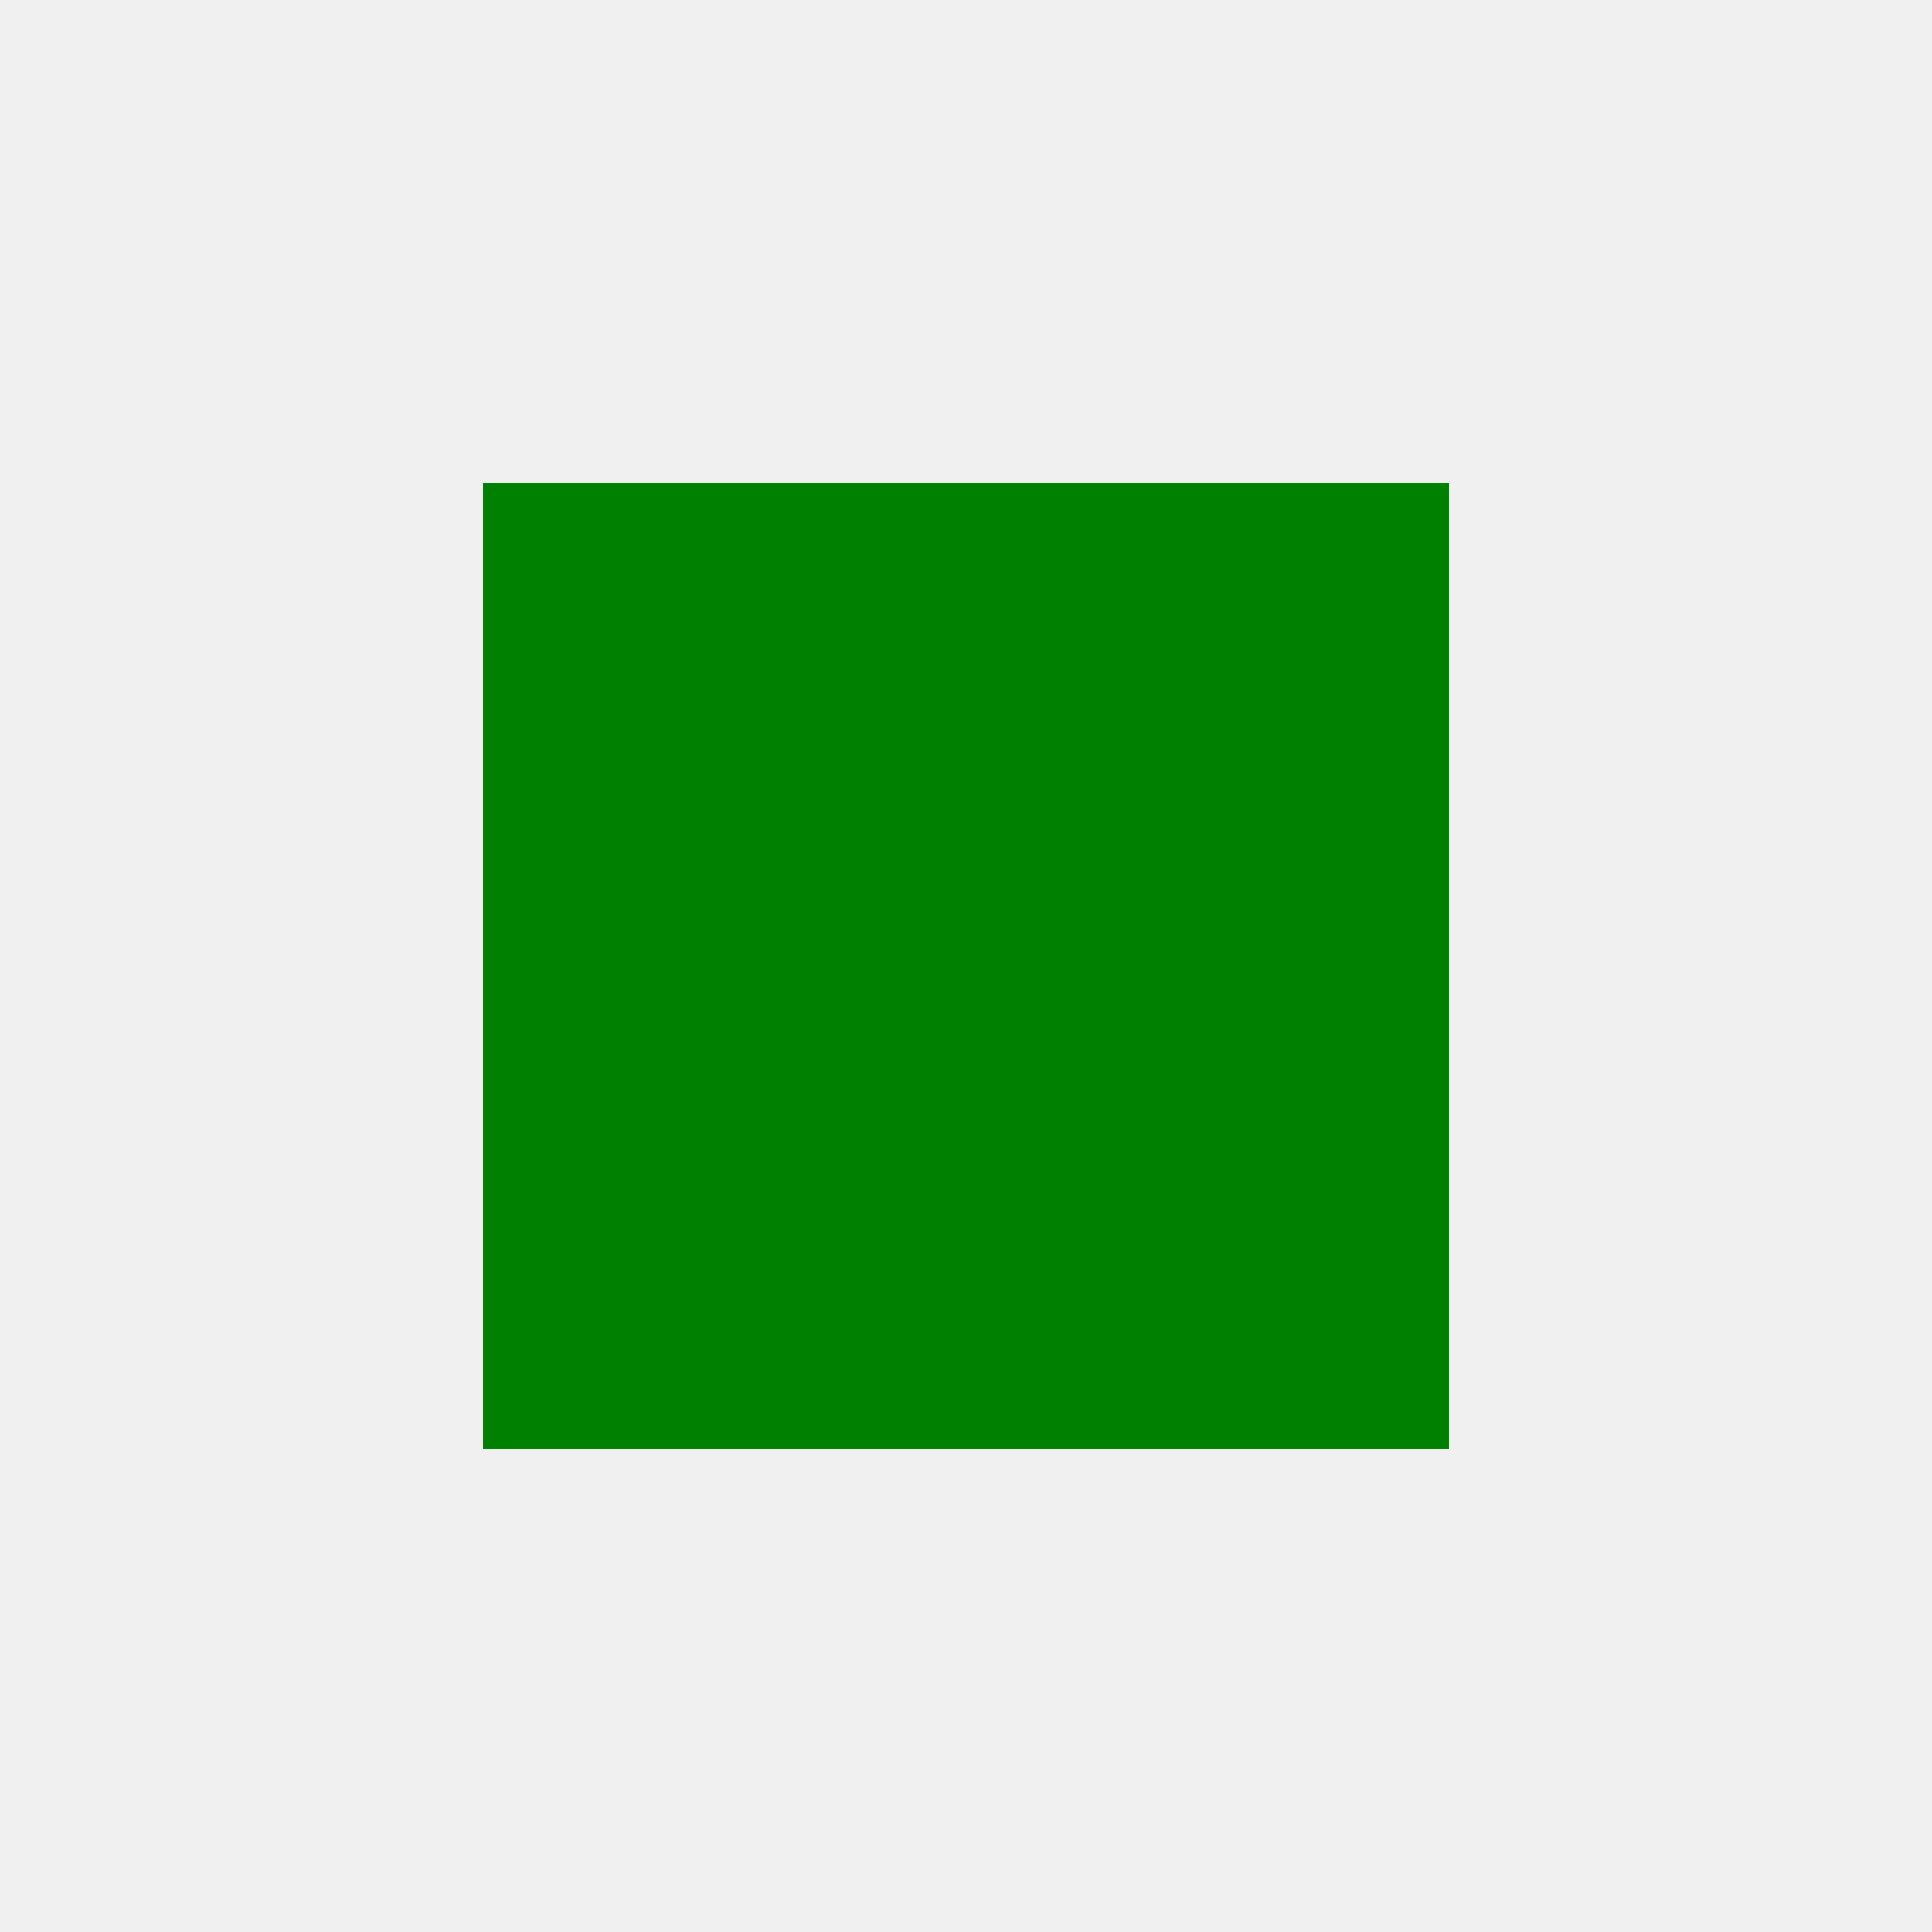
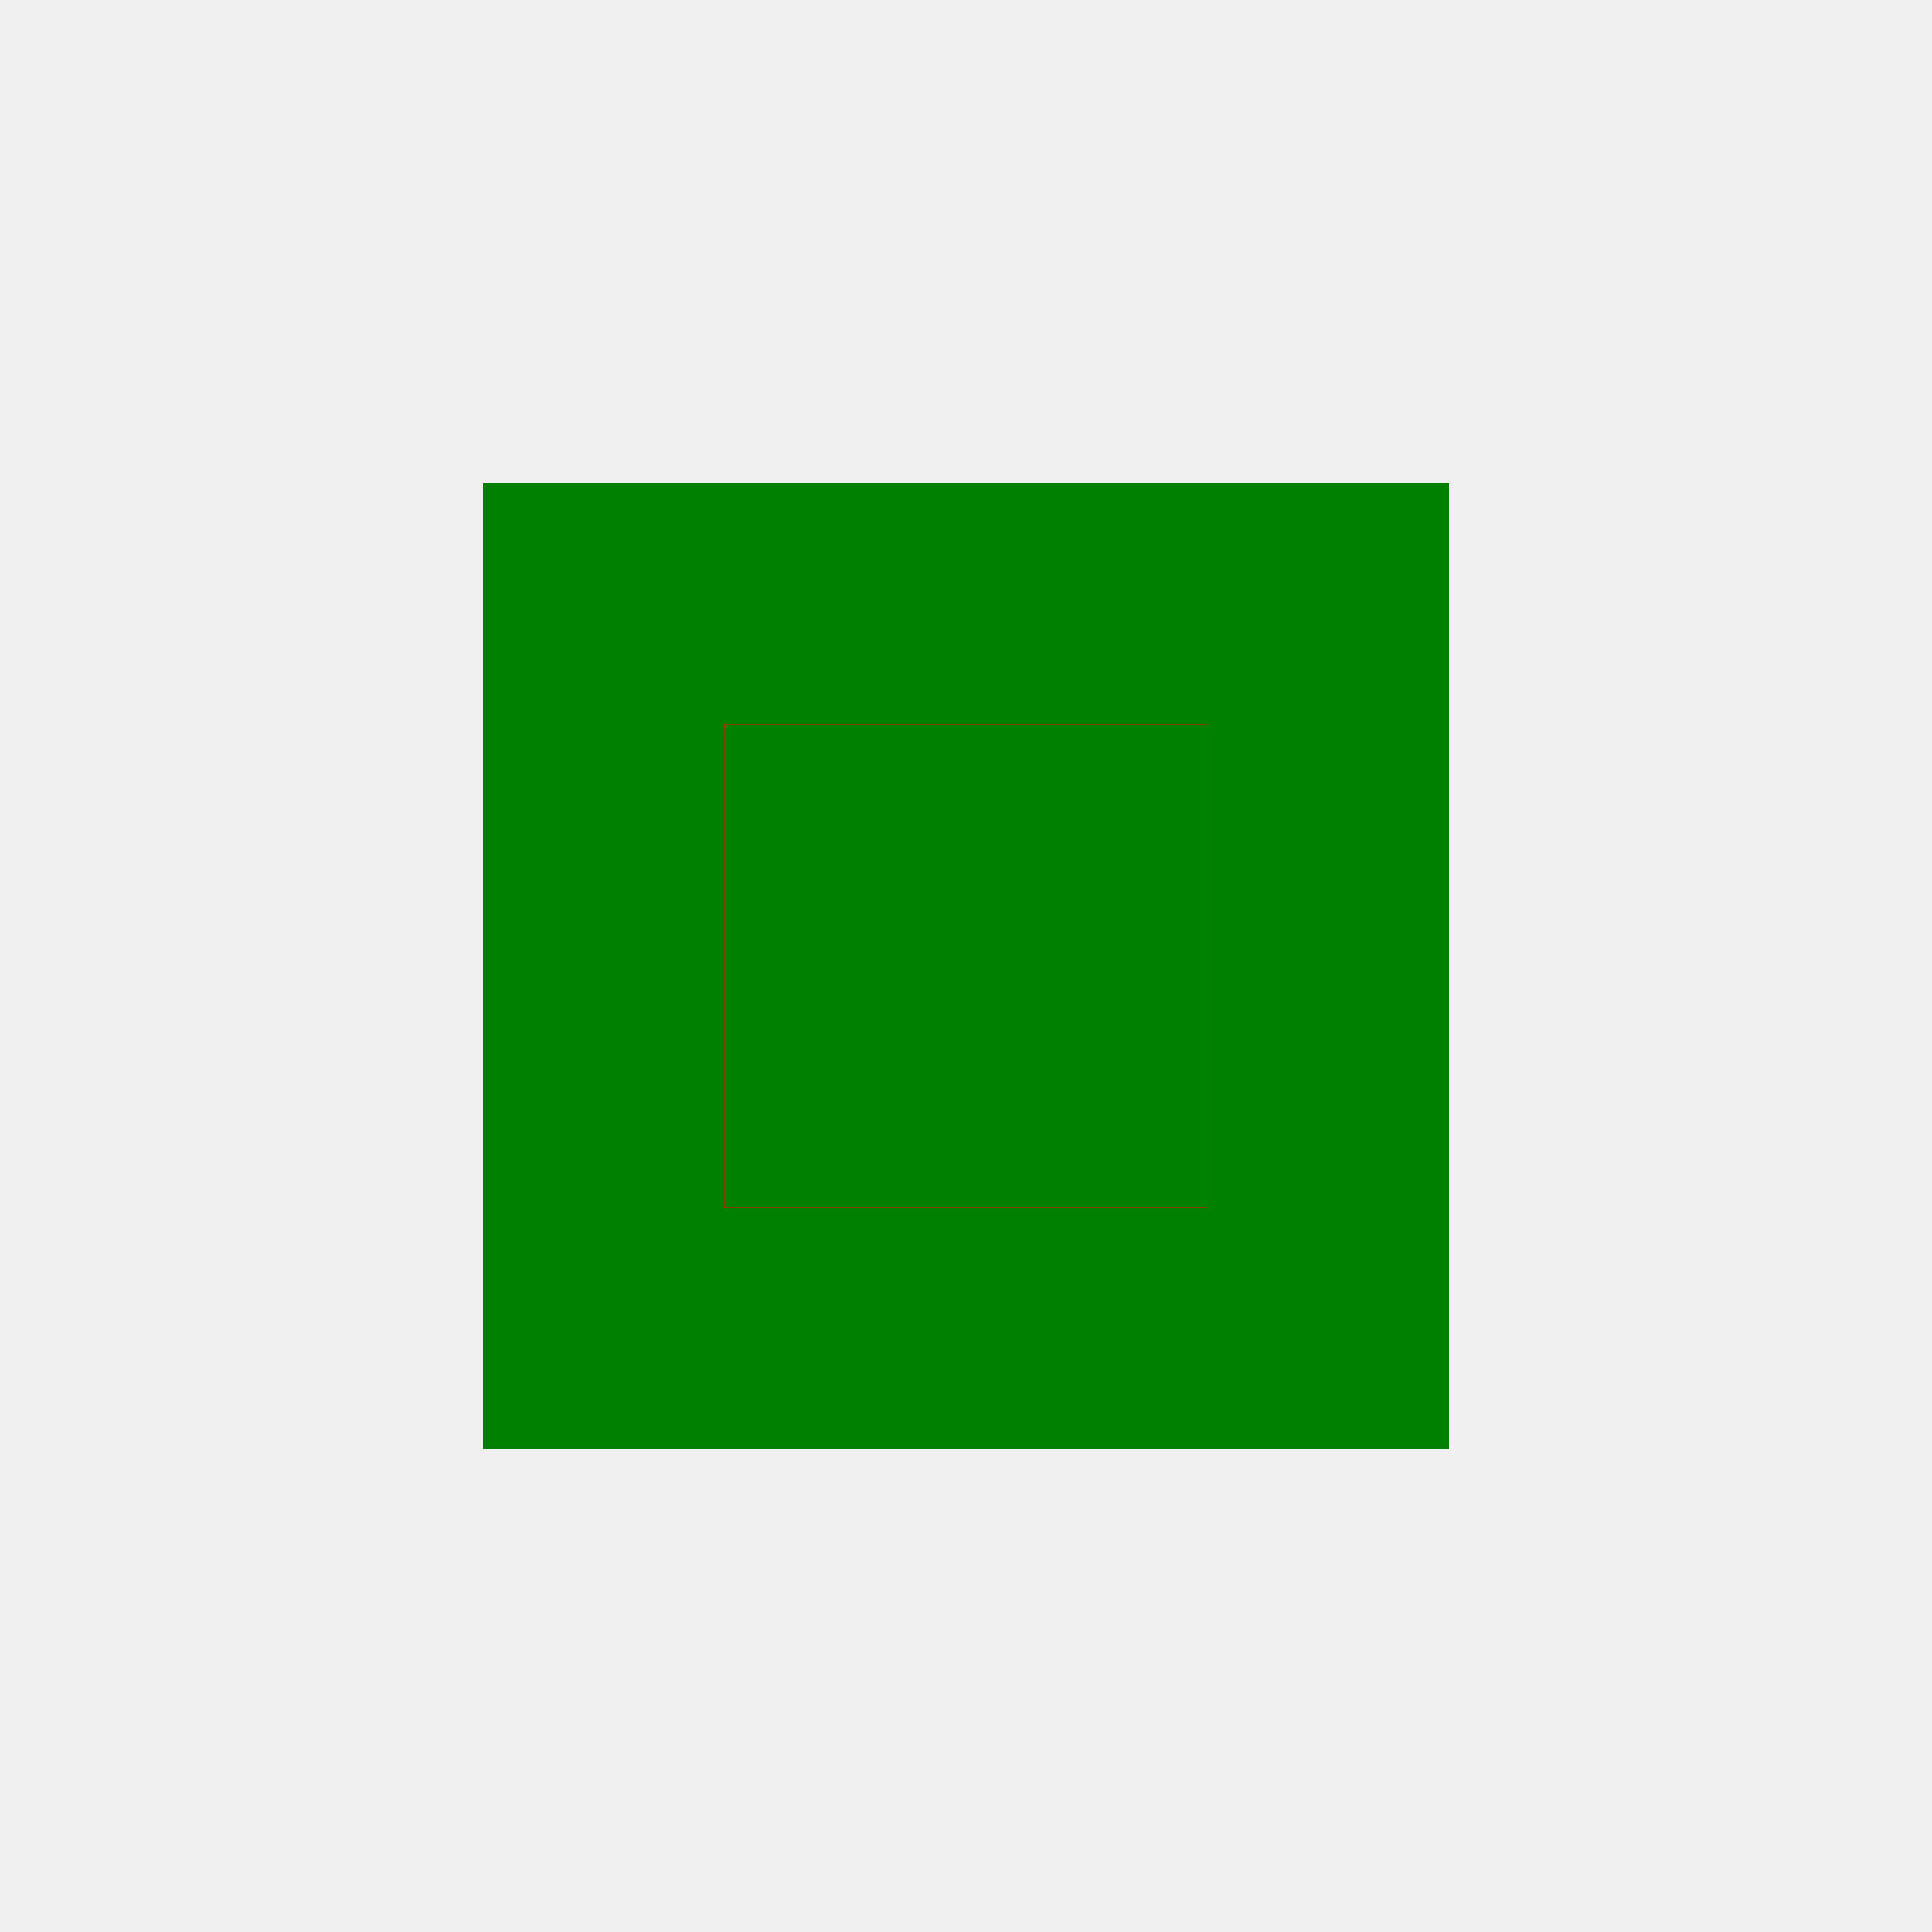
<svg xmlns="http://www.w3.org/2000/svg" xmlns:html="http://www.w3.org/1999/xhtml" id="svg-root" width="200" height="200">
  <g id="testmeta">
    <html:link rel="help" href="https://www.w3.org/TR/css-masking-1" />
    <html:link rel="match" href="reference/mask-green-square-001-ref.svg" />
  </g>
  <defs>
-     <filter id="filter" filterUnits="userSpaceOnUse">
+     <filter id="filter" x="0" y="0" width="1" height="1">
      <feGaussianBlur stdDeviation="0.001" />
    </filter>
    <mask id="maskFill" maskContentUnits="userSpaceOnUse">
-       <rect width="100%" height="100%" fill="white" />
-       <rect x="49" y="49" width="2" height="2" stroke-width="100" fill="none" stroke="black" filter="url(#filter)" />
+       <rect x="25" y="25" width="50" height="50" stroke-width="50" fill="none" stroke="white" filter="url(#filter)" />
+       <rect x="25" y="25" width="50" height="50" fill="black" />
    </mask>
  </defs>
  <g transform="translate(50, 50)">
    <rect width="100" height="100" fill="green" />
    <rect width="100" height="100" mask="url(#maskFill)" fill="red" />
  </g>
</svg>
